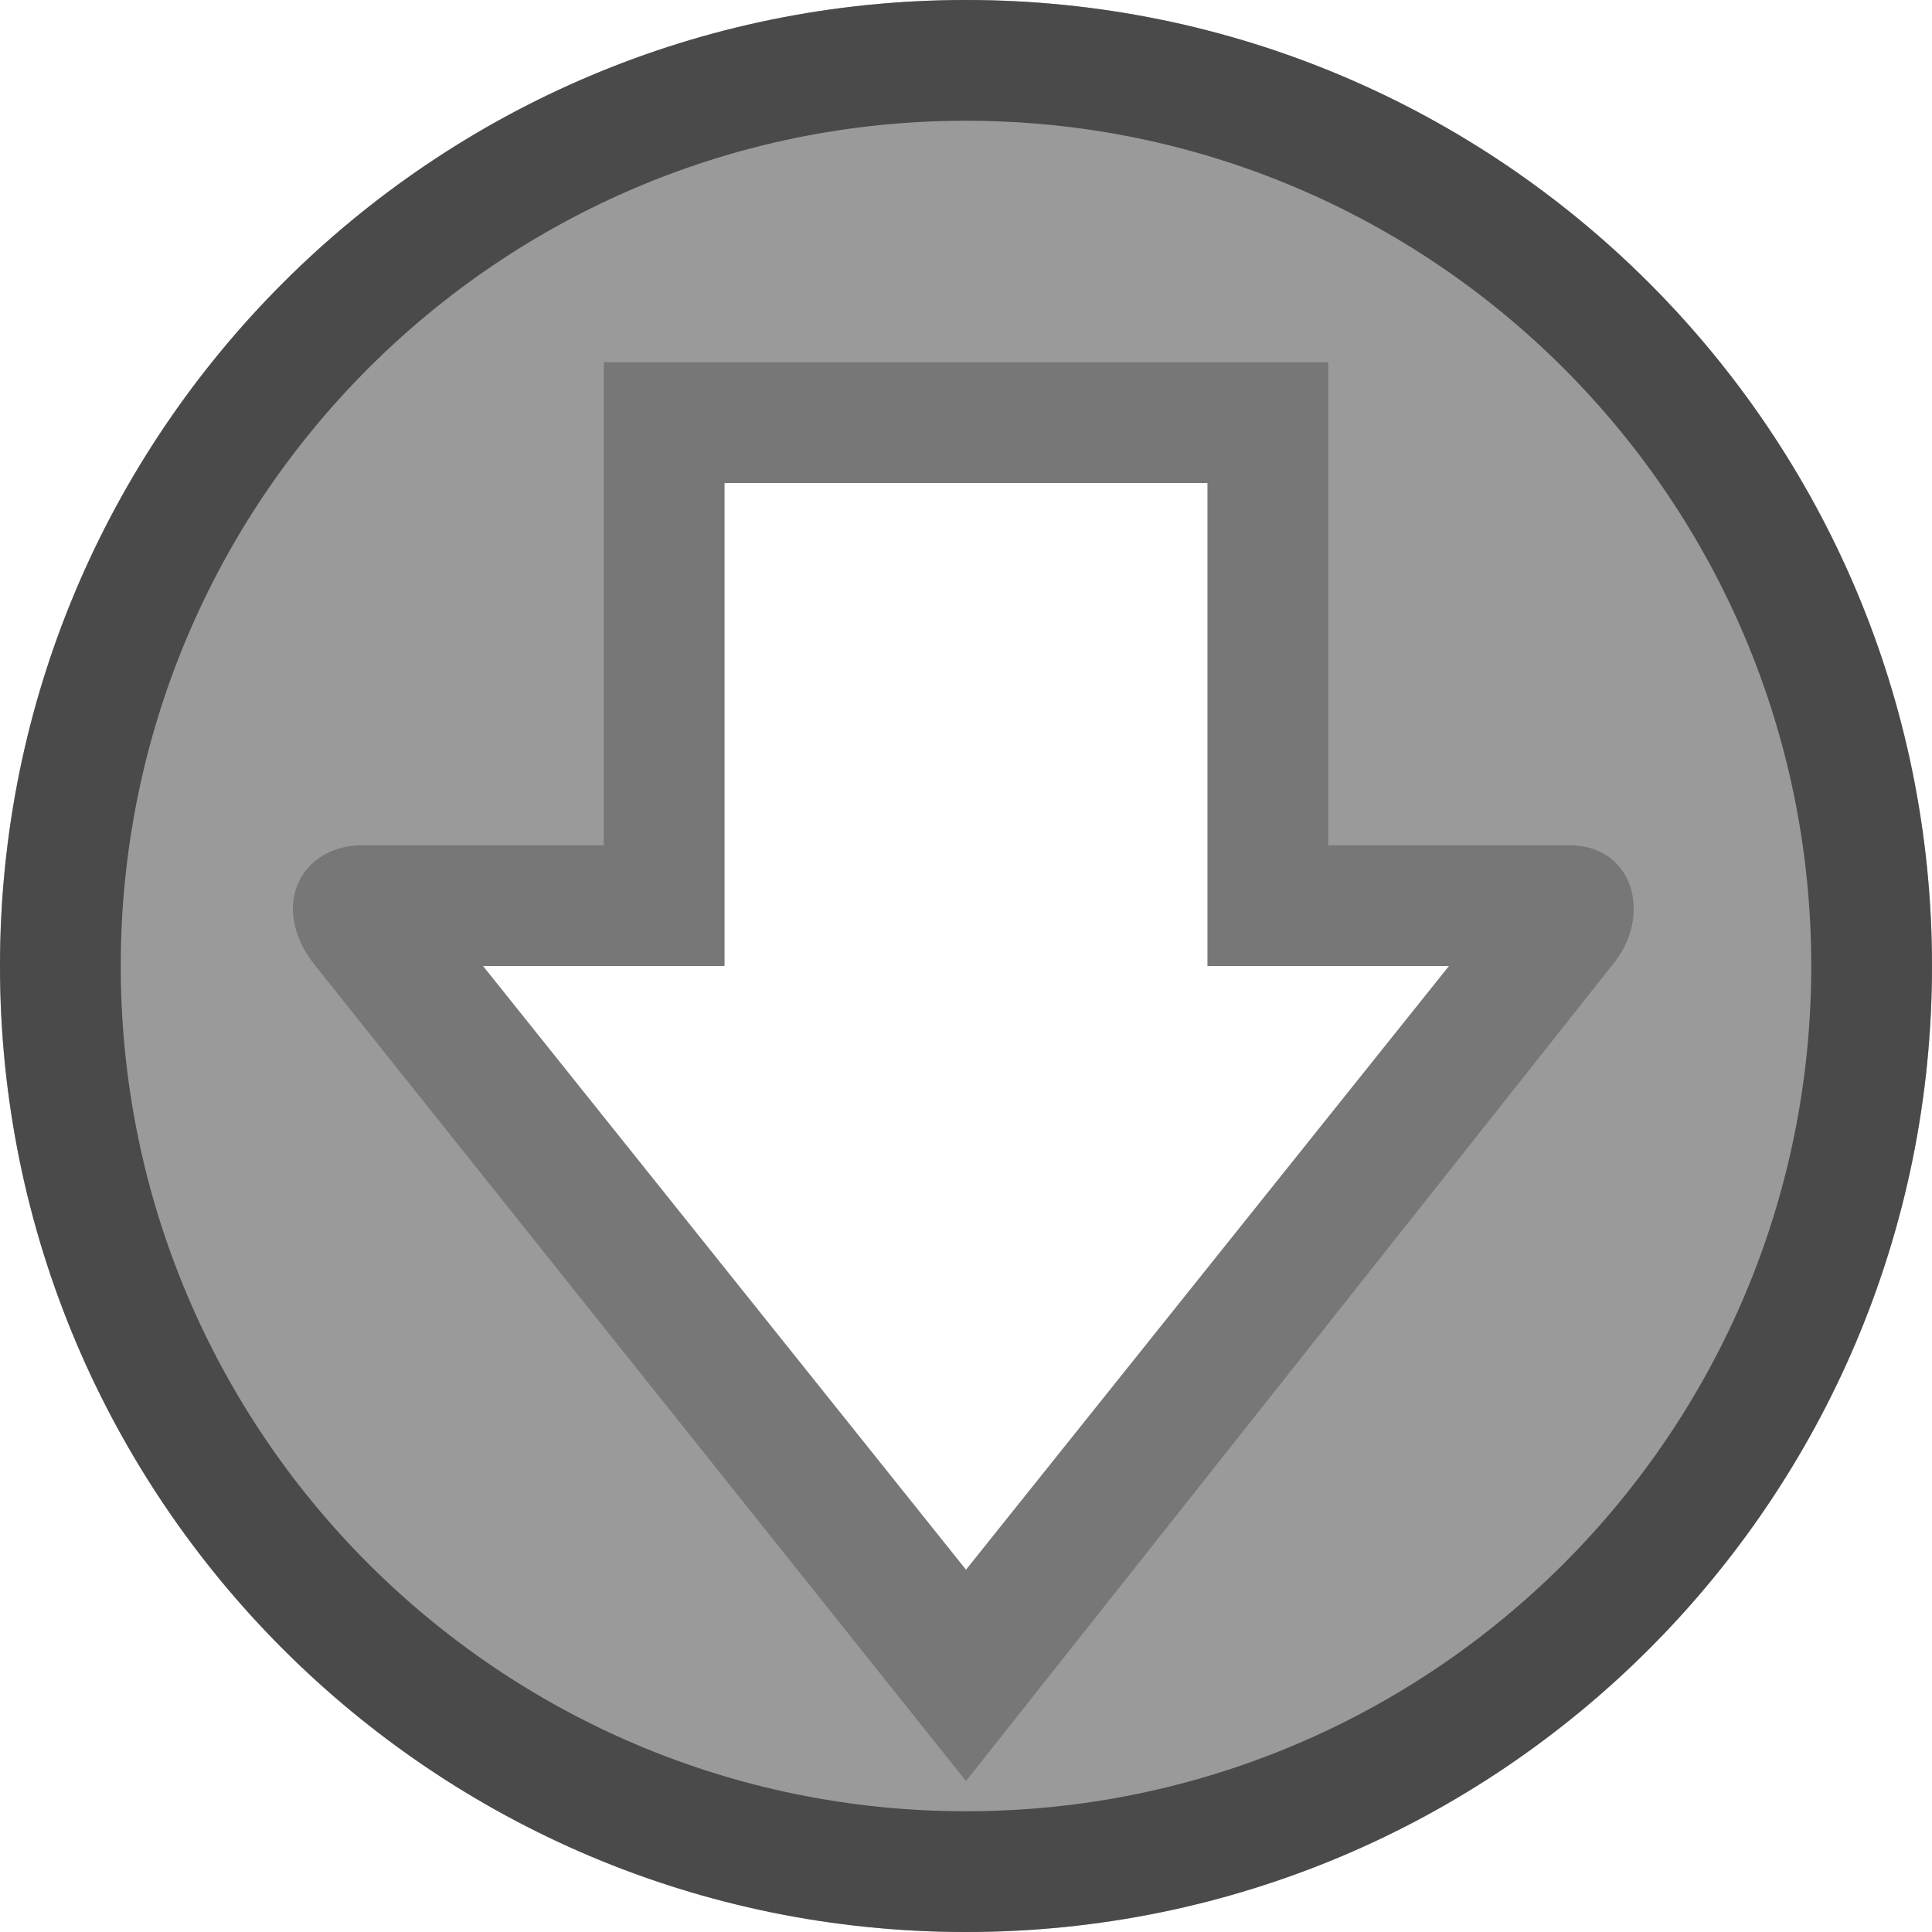
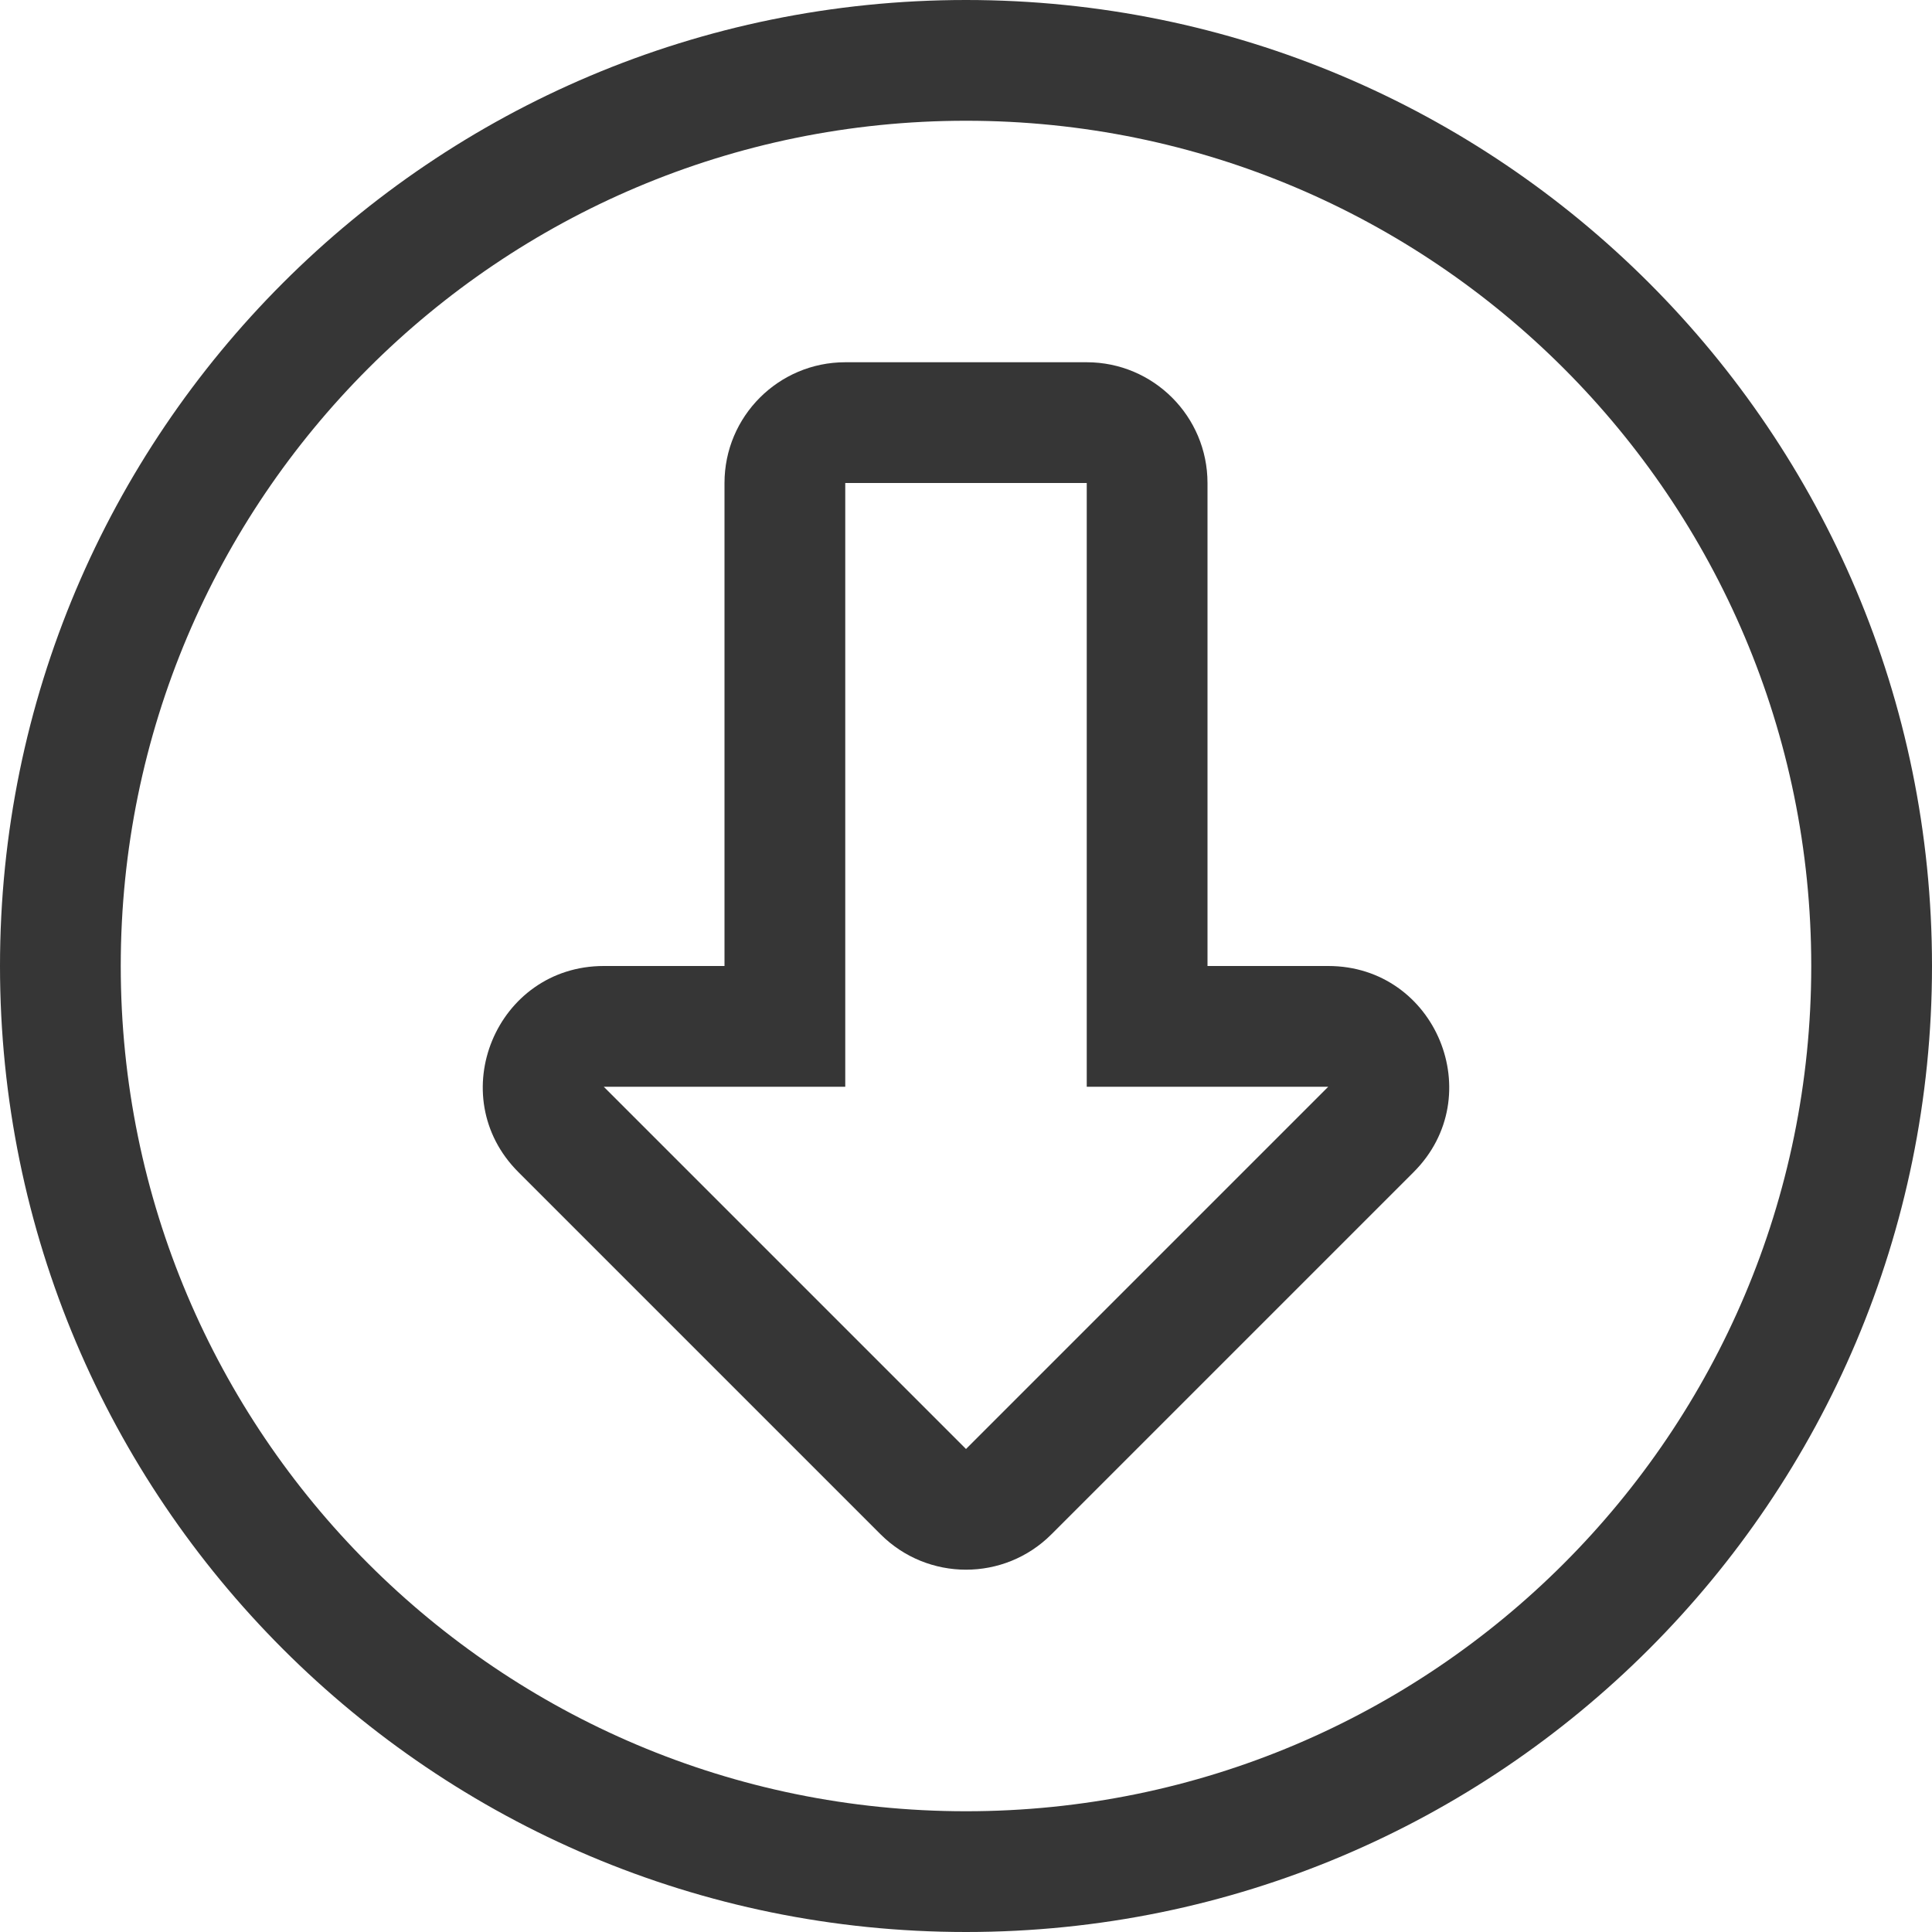
<svg xmlns="http://www.w3.org/2000/svg" width="16" height="16" version="1.1" viewBox="0 0 16 16">
  <defs>
    <style id="current-color-scheme" type="text/css">.ColorScheme-Text { color:#363636; } .ColorScheme-Highlight { color:#5294e2; }</style>
  </defs>
  <g class="ColorScheme-Text" transform="translate(-442,-176)" fill="currentColor">
-     <path d="m450 176c-4.418 0-8 3.582-8 8s3.582 8 8 8 8-3.582 8-8-3.582-8-8-8zm-2 4h4v4h2l-4 5-4-5h2z" opacity=".5" />
-     <path transform="translate(442,176)" d="m5 3v4h-2c-0.507 0-0.781 0.511-0.387 1l5.387 6.75 5.346-6.75c0.354-0.418 0.176-1-0.346-1h-2v-4h-6zm1 1h4v4h2l-4 5-4-5h2v-4z" opacity=".35" />
-     <path d="m450 176a8 8 0 0 0-8 8 8 8 0 0 0 8 8 8 8 0 0 0 8-8 8 8 0 0 0-8-8zm0 1a7 7 0 0 1 7 7 7 7 0 0 1-7 7 7 7 0 0 1-7-7 7 7 0 0 1 7-7z" fill-rule="evenodd" opacity=".8" style="paint-order:fill markers stroke" />
+     <path d="m449 179c-0.552 5e-5 -1 0.448-1 1v4h-1c-0.891 3.5e-4 -1.337 1.077-0.707 1.707l3 3c0.391 0.39 1.024 0.39 1.414 0l3-3c0.63-0.63 0.184-1.707-0.707-1.707h-1v-4c-6e-5 -0.552-0.448-1-1-1zm0 1h2v5h2l-3 3-3-3h2z" />
+     <path d="m450 176a8 8 0 0 0-8 8 8 8 0 0 0 8 8 8 8 0 0 0 8-8 8 8 0 0 0-8-8zm0 1a7 7 0 0 1 7 7 7 7 0 0 1-7 7 7 7 0 0 1-7-7 7 7 0 0 1 7-7z" />
  </g>
</svg>
